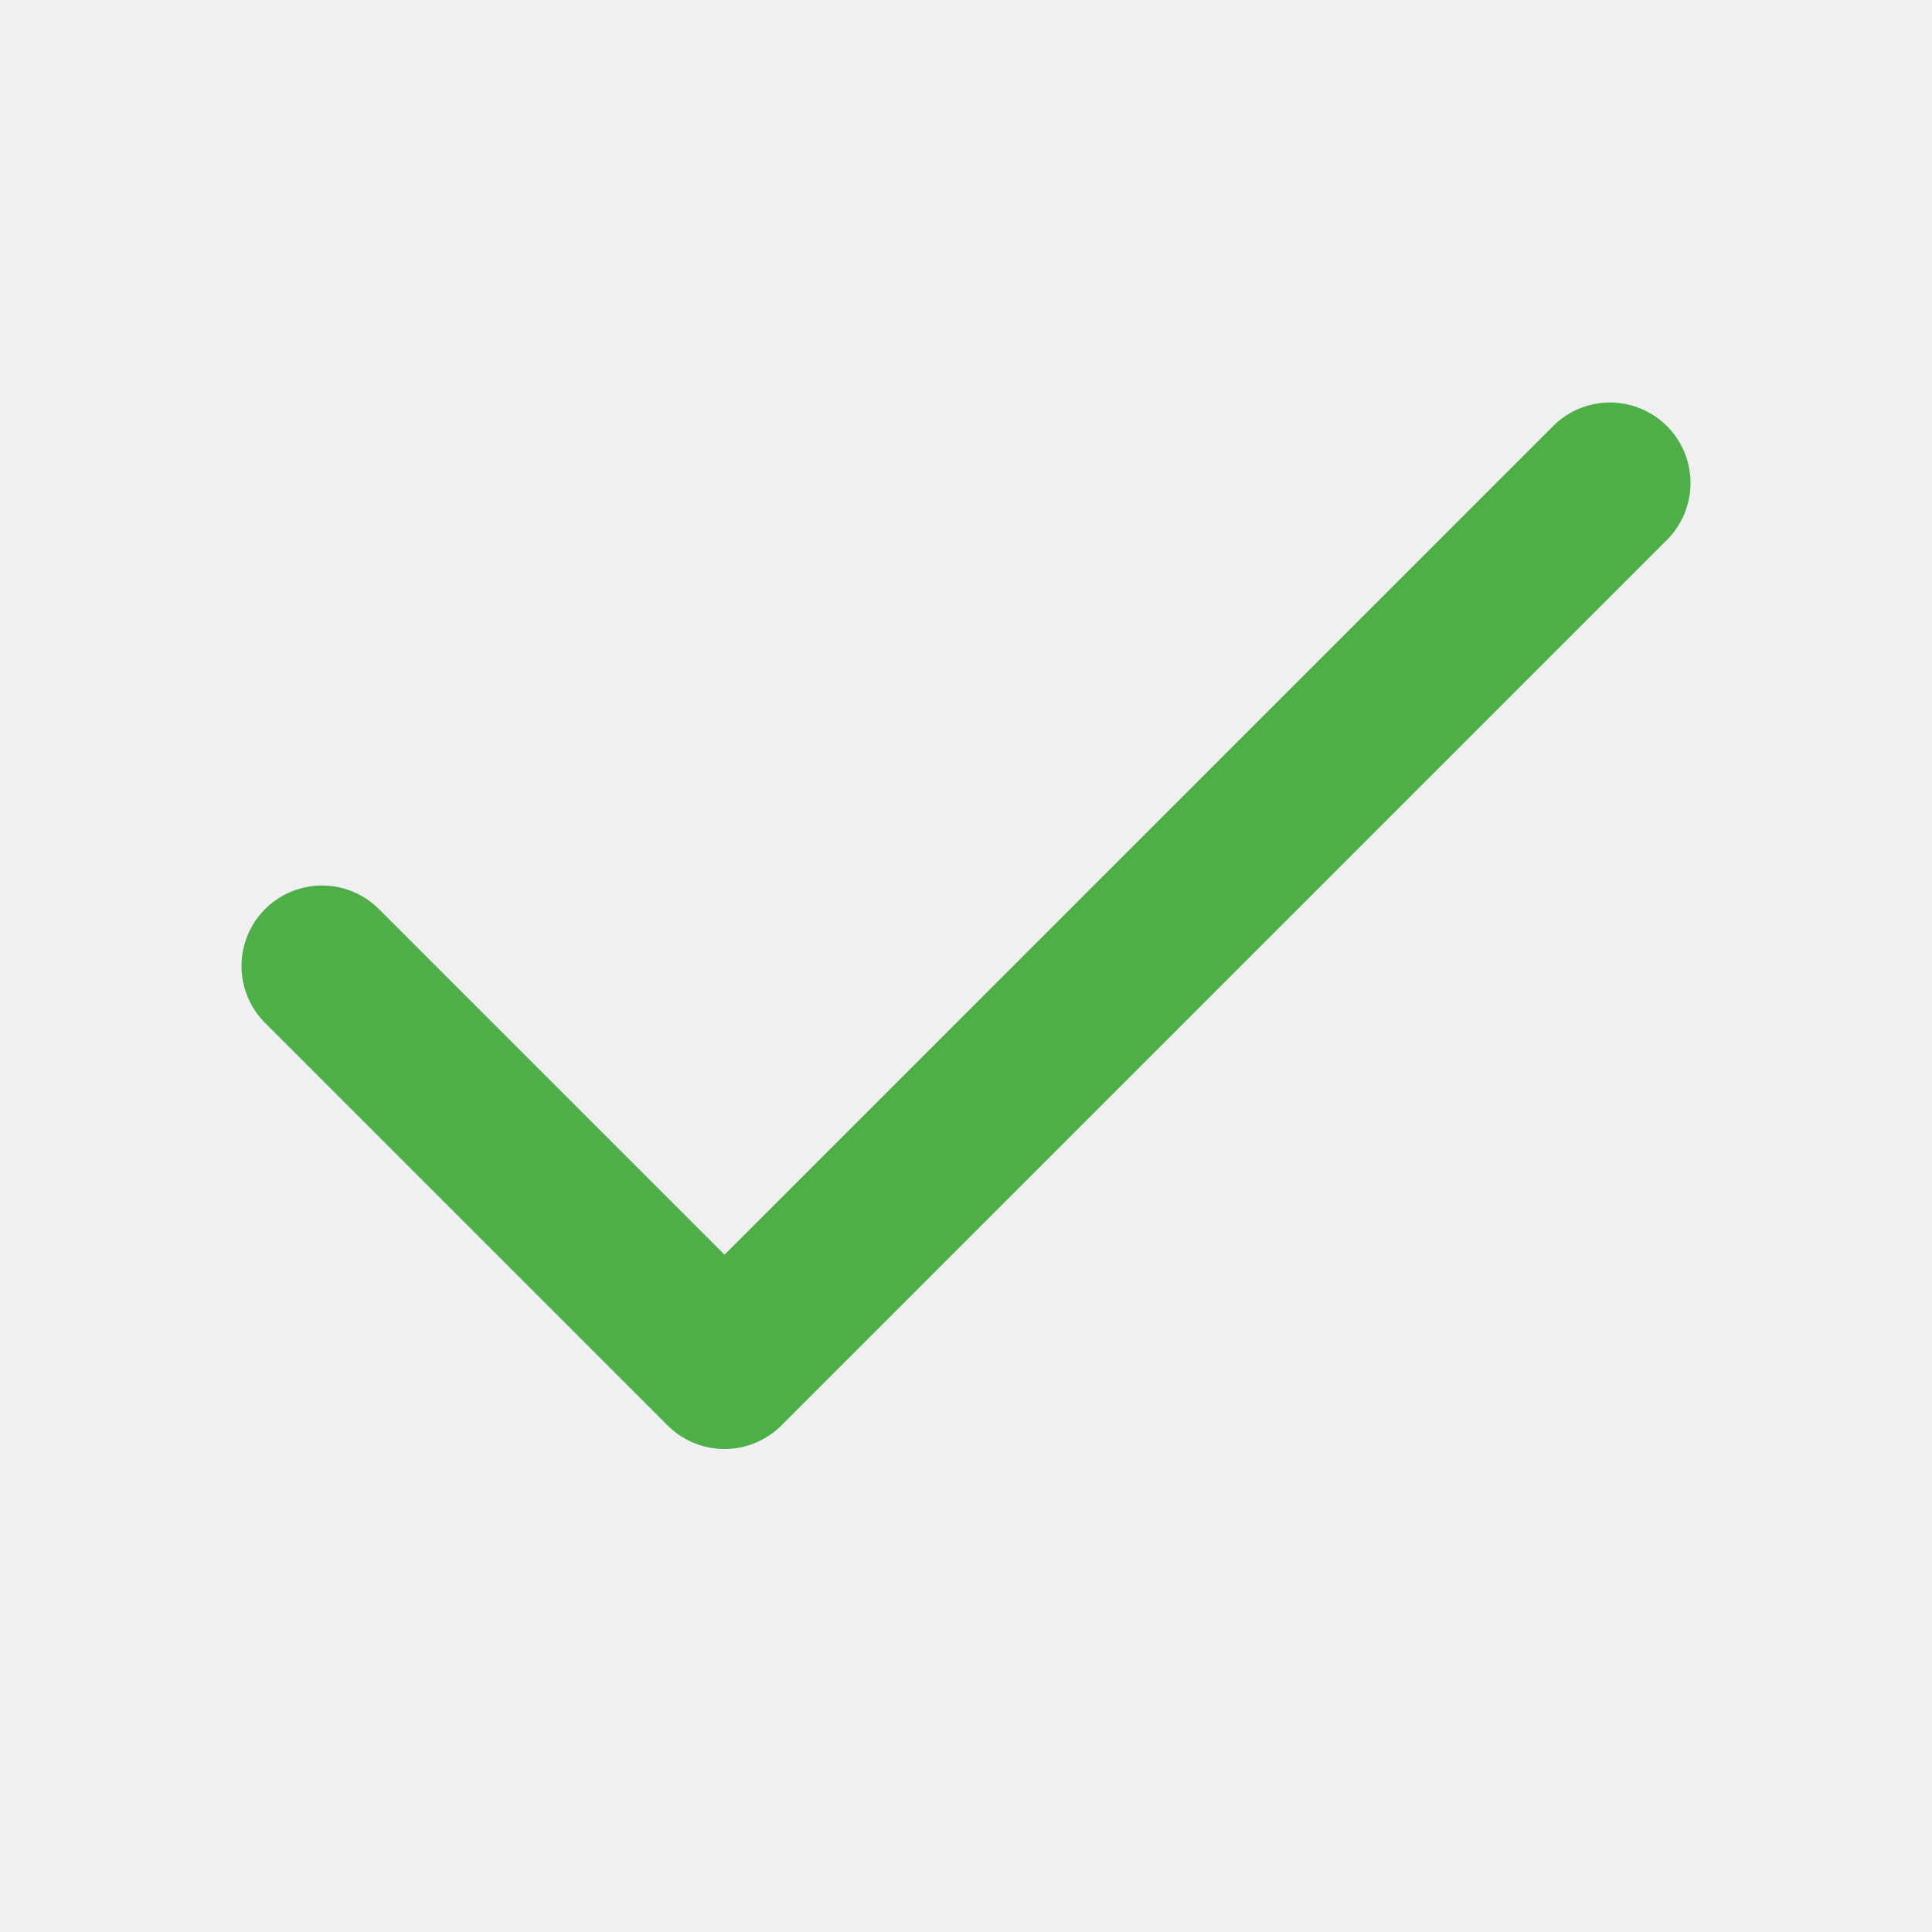
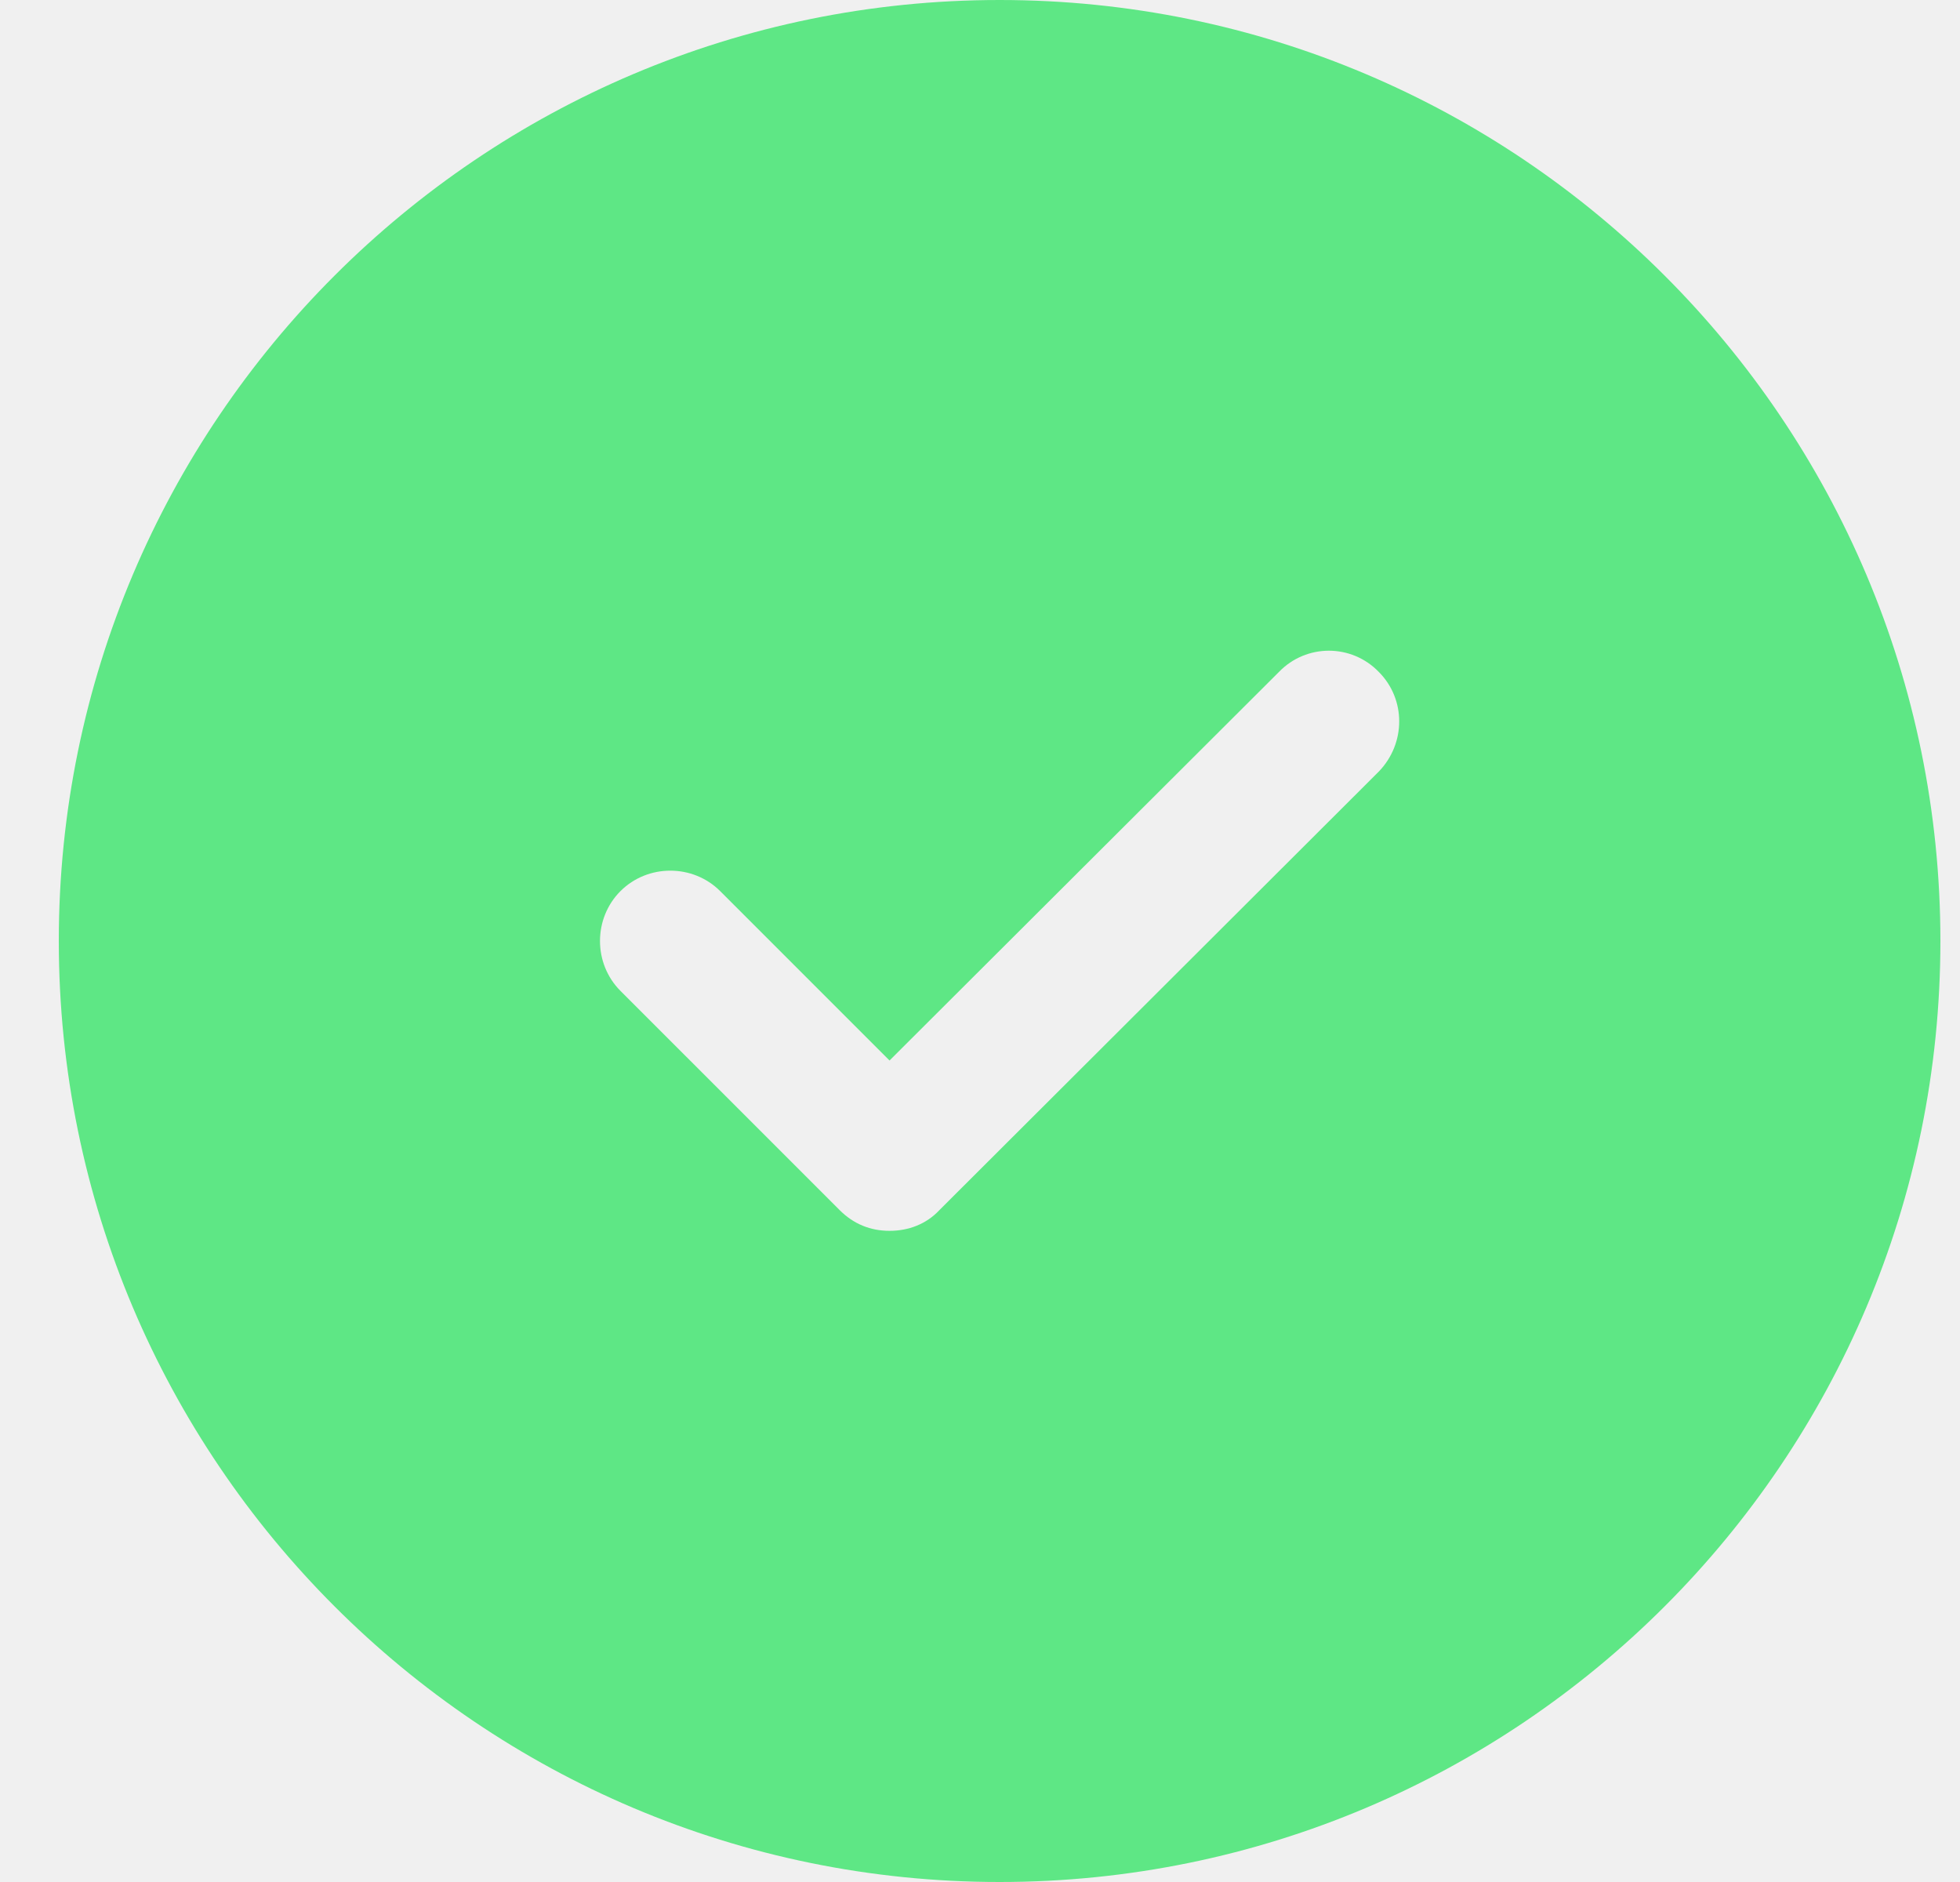
- <svg xmlns="http://www.w3.org/2000/svg" width="24" height="24" viewBox="0 0 24 24" fill="none">
-   <path d="M20 6L9 17L4 12" stroke="#4EAF49" stroke-width="2" stroke-linecap="round" stroke-linejoin="round" />
+ <svg xmlns="http://www.w3.org/2000/svg" width="25" height="24" viewBox="0 0 25 24" fill="none">
+   <g clip-path="url(#clip0_290_2741)">
+     <path d="M12.75 0C6.126 0 0.75 5.376 0.75 12C0.75 18.624 6.126 24 12.75 24C19.374 24 24.75 18.624 24.75 12C24.75 5.376 19.374 0 12.75 0ZM17.586 9.84L11.982 15.432C11.814 15.612 11.586 15.696 11.346 15.696C11.106 15.696 10.89 15.612 10.71 15.432L7.914 12.636C7.566 12.288 7.566 11.712 7.914 11.364C8.262 11.016 8.838 11.016 9.186 11.364L11.346 13.524L16.314 8.568C16.662 8.208 17.238 8.208 17.586 8.568C17.934 8.916 17.934 9.48 17.586 9.84Z" fill="#5EE785" />
+   </g>
+   <defs>
+     <clipPath id="clip0_290_2741">
+       <rect width="24" height="24" fill="white" transform="translate(0.75)" />
+     </clipPath>
+   </defs>
</svg>
